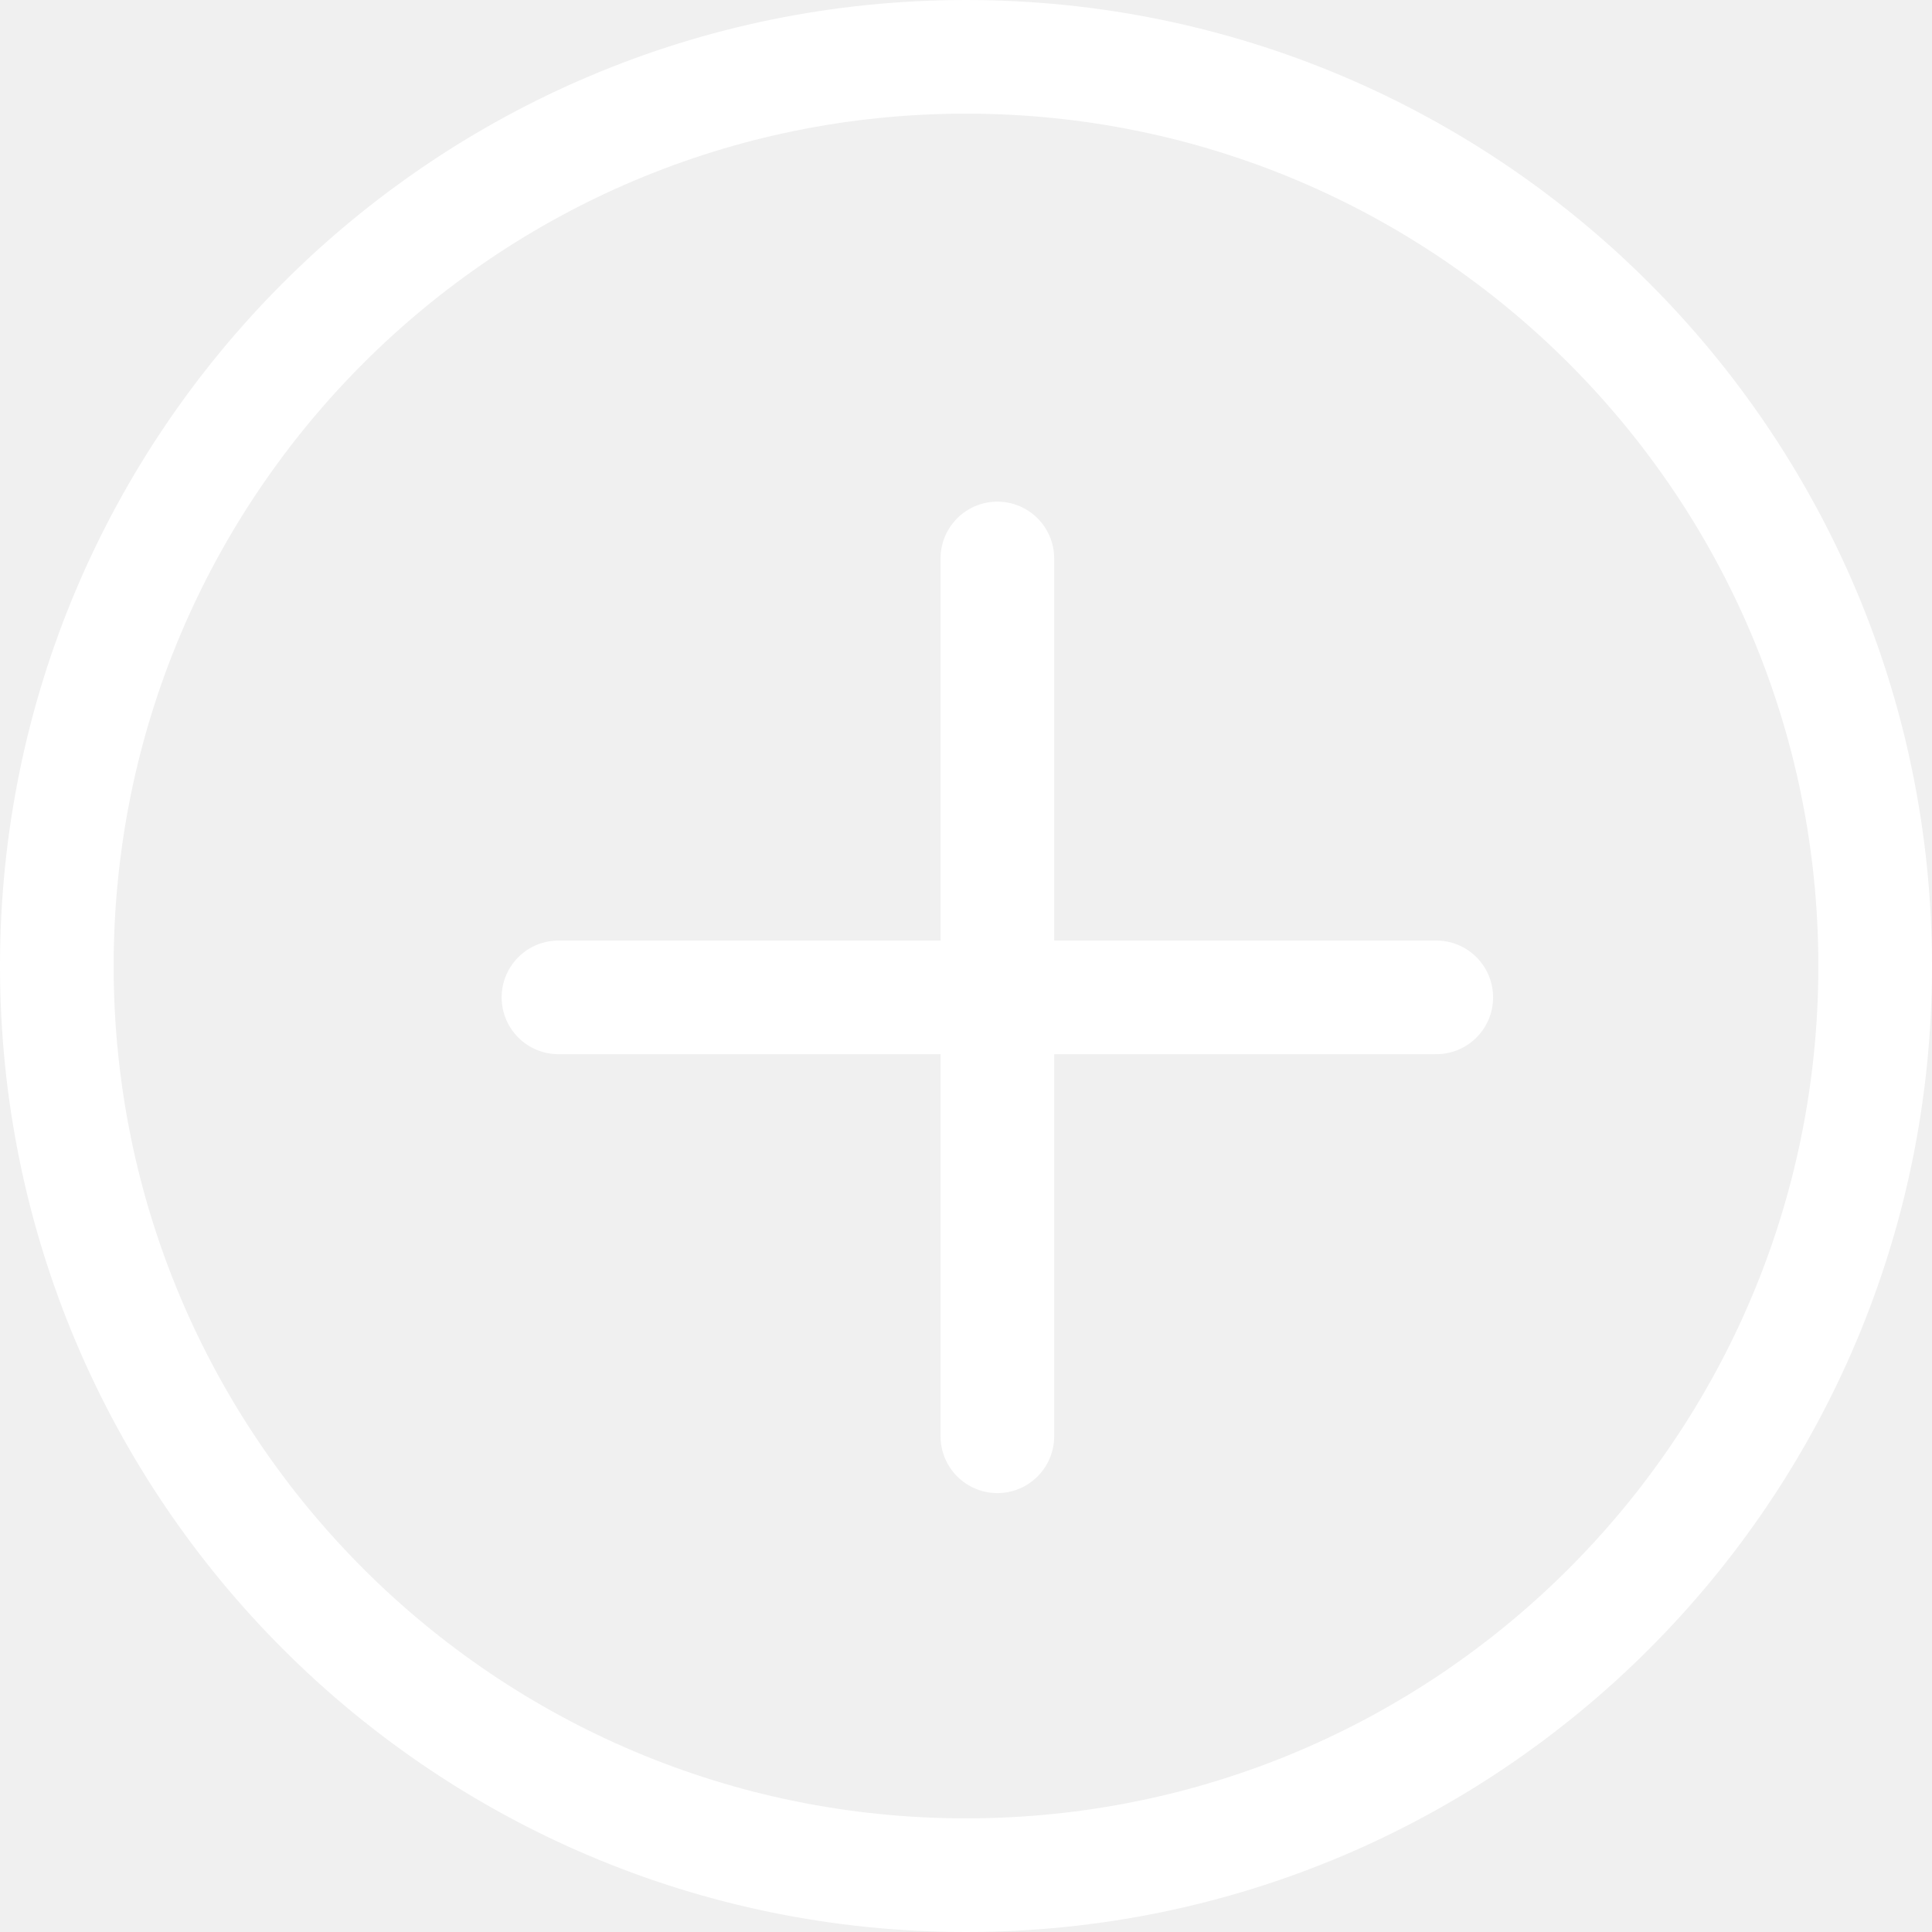
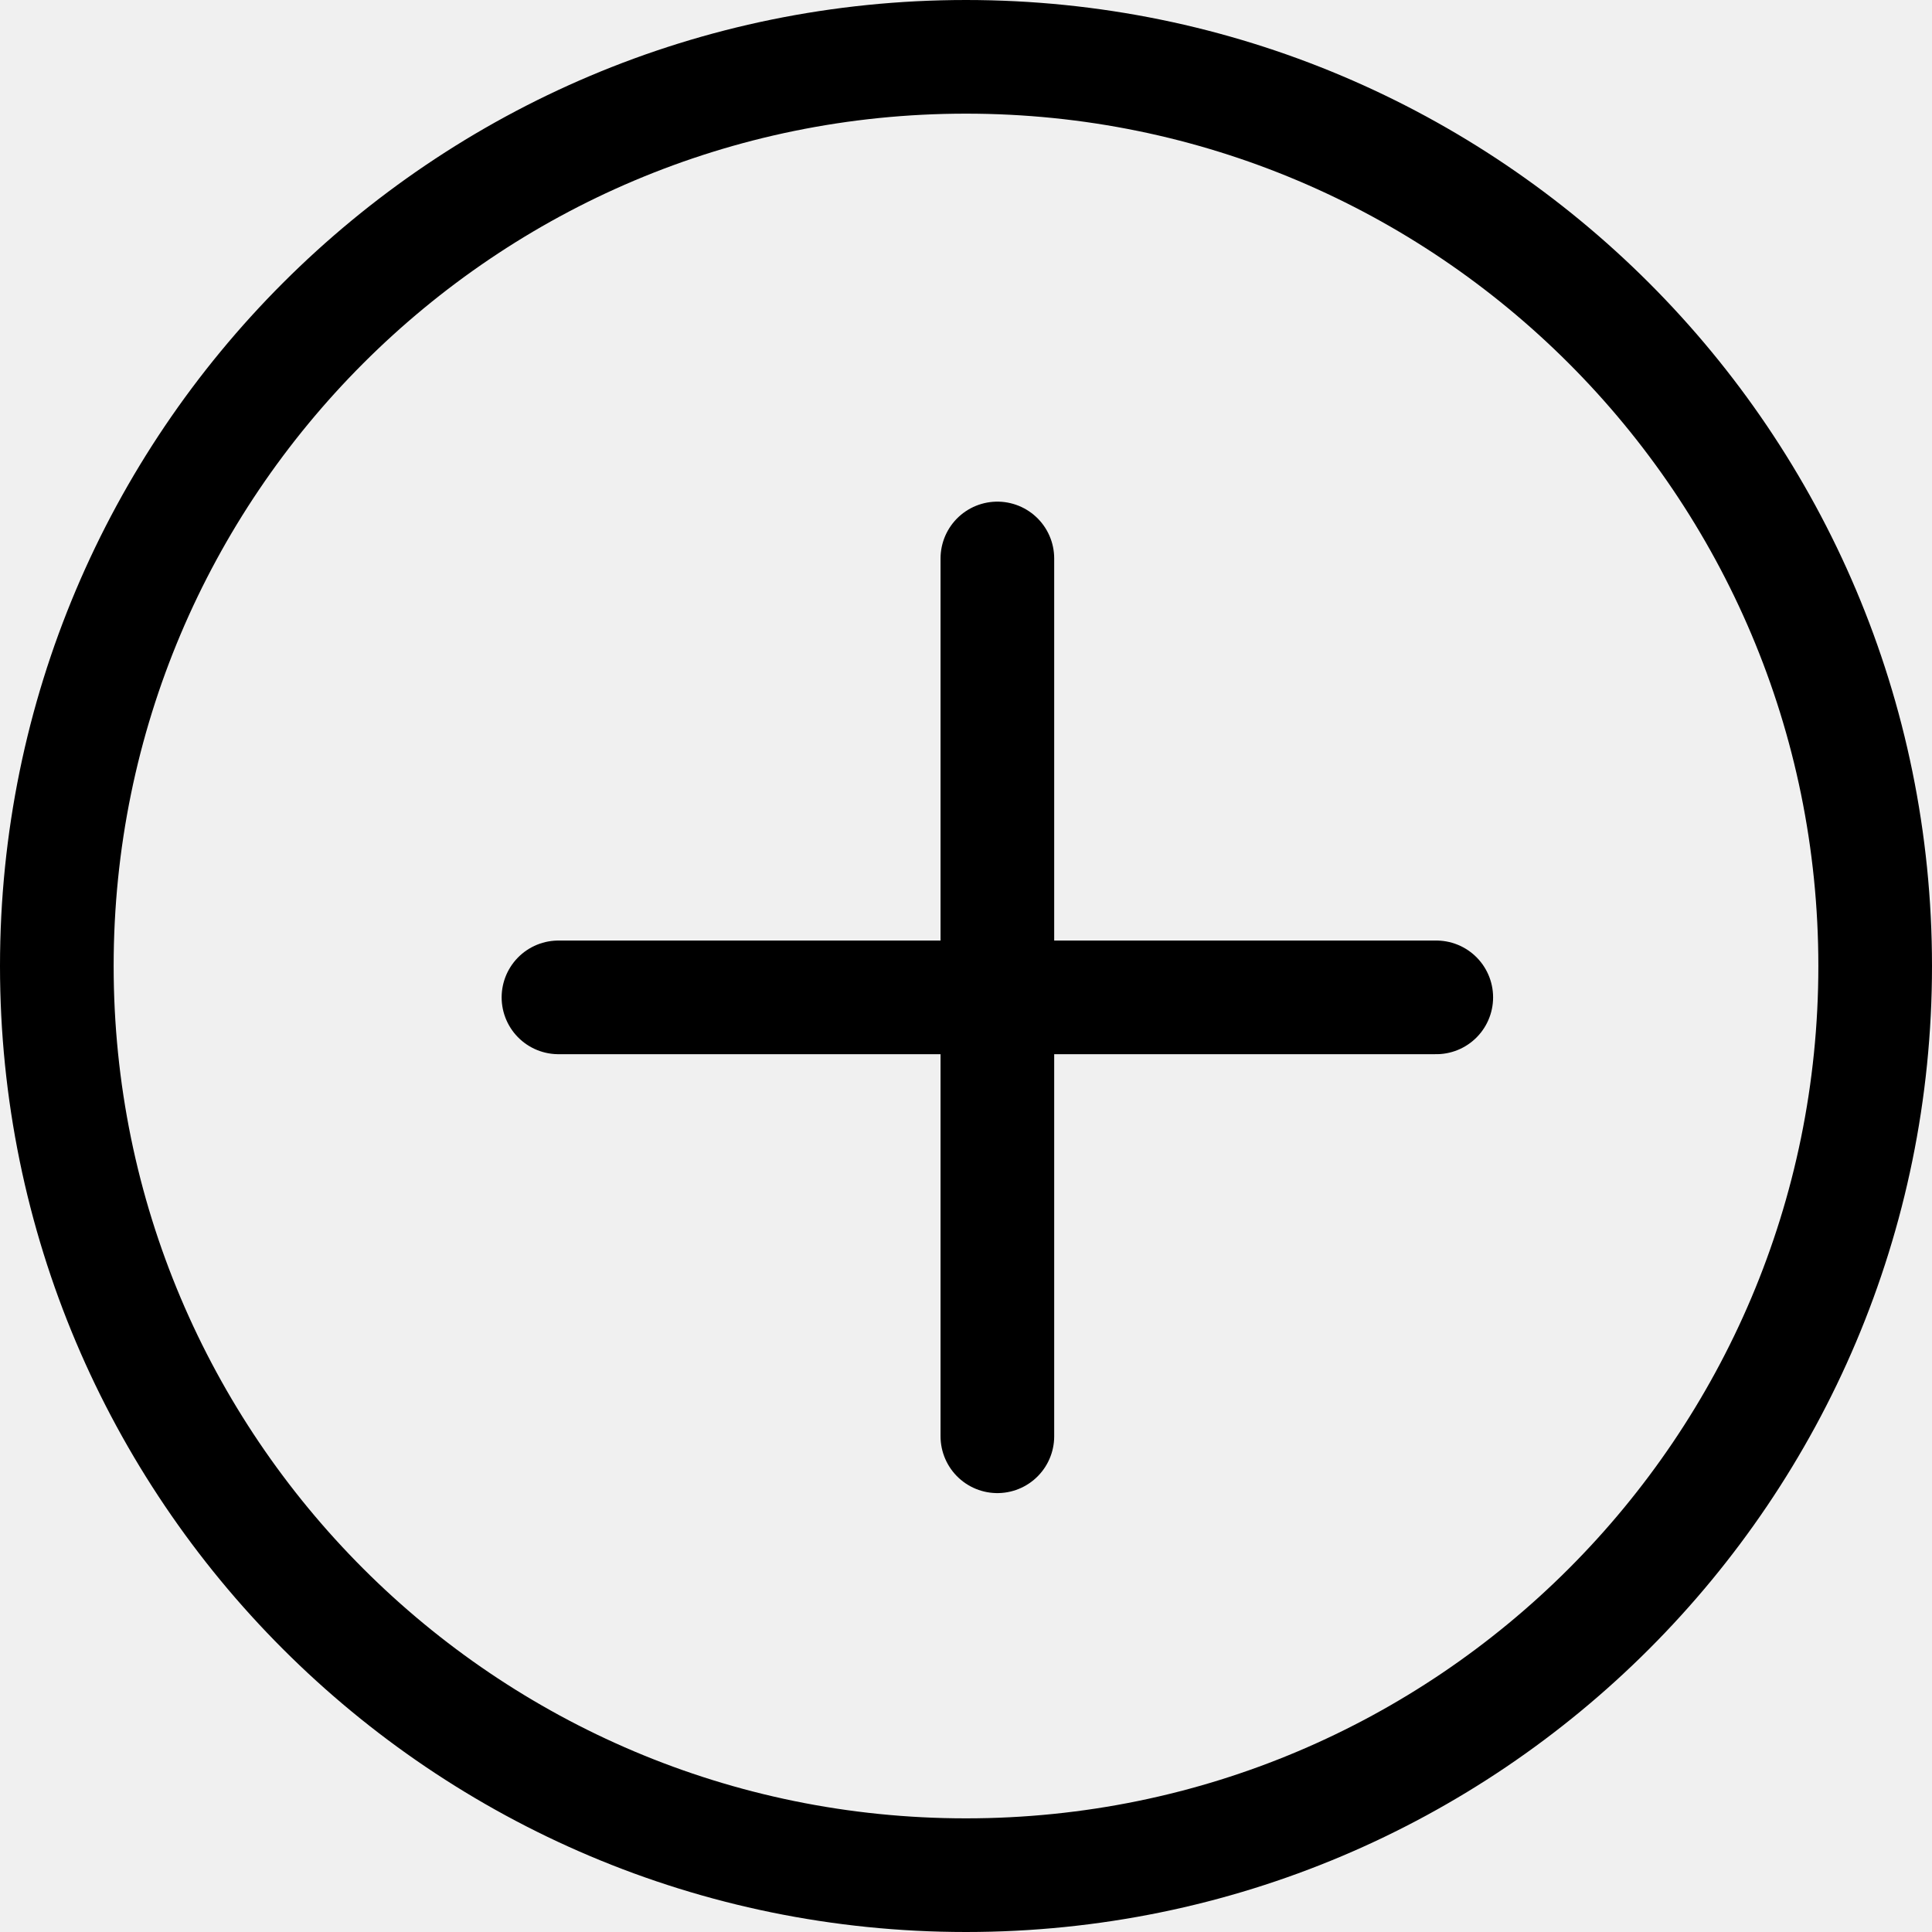
<svg xmlns="http://www.w3.org/2000/svg" width="34" height="34" viewBox="0 0 34 34">
-   <g fill="none" fill-rule="evenodd" stroke="#FFF" stroke-width="2" transform="translate(1 1)">
+   <g fill="none" fill-rule="evenodd" stroke="currentColor" stroke-width="2" transform="translate(1 1)">
    <circle cx="16" cy="16" r="16" />
    <g stroke-linecap="round">
      <path d="M16.552 8.828v15.448M8.828 16.552h15.448" />
    </g>
  </g>
</svg>
